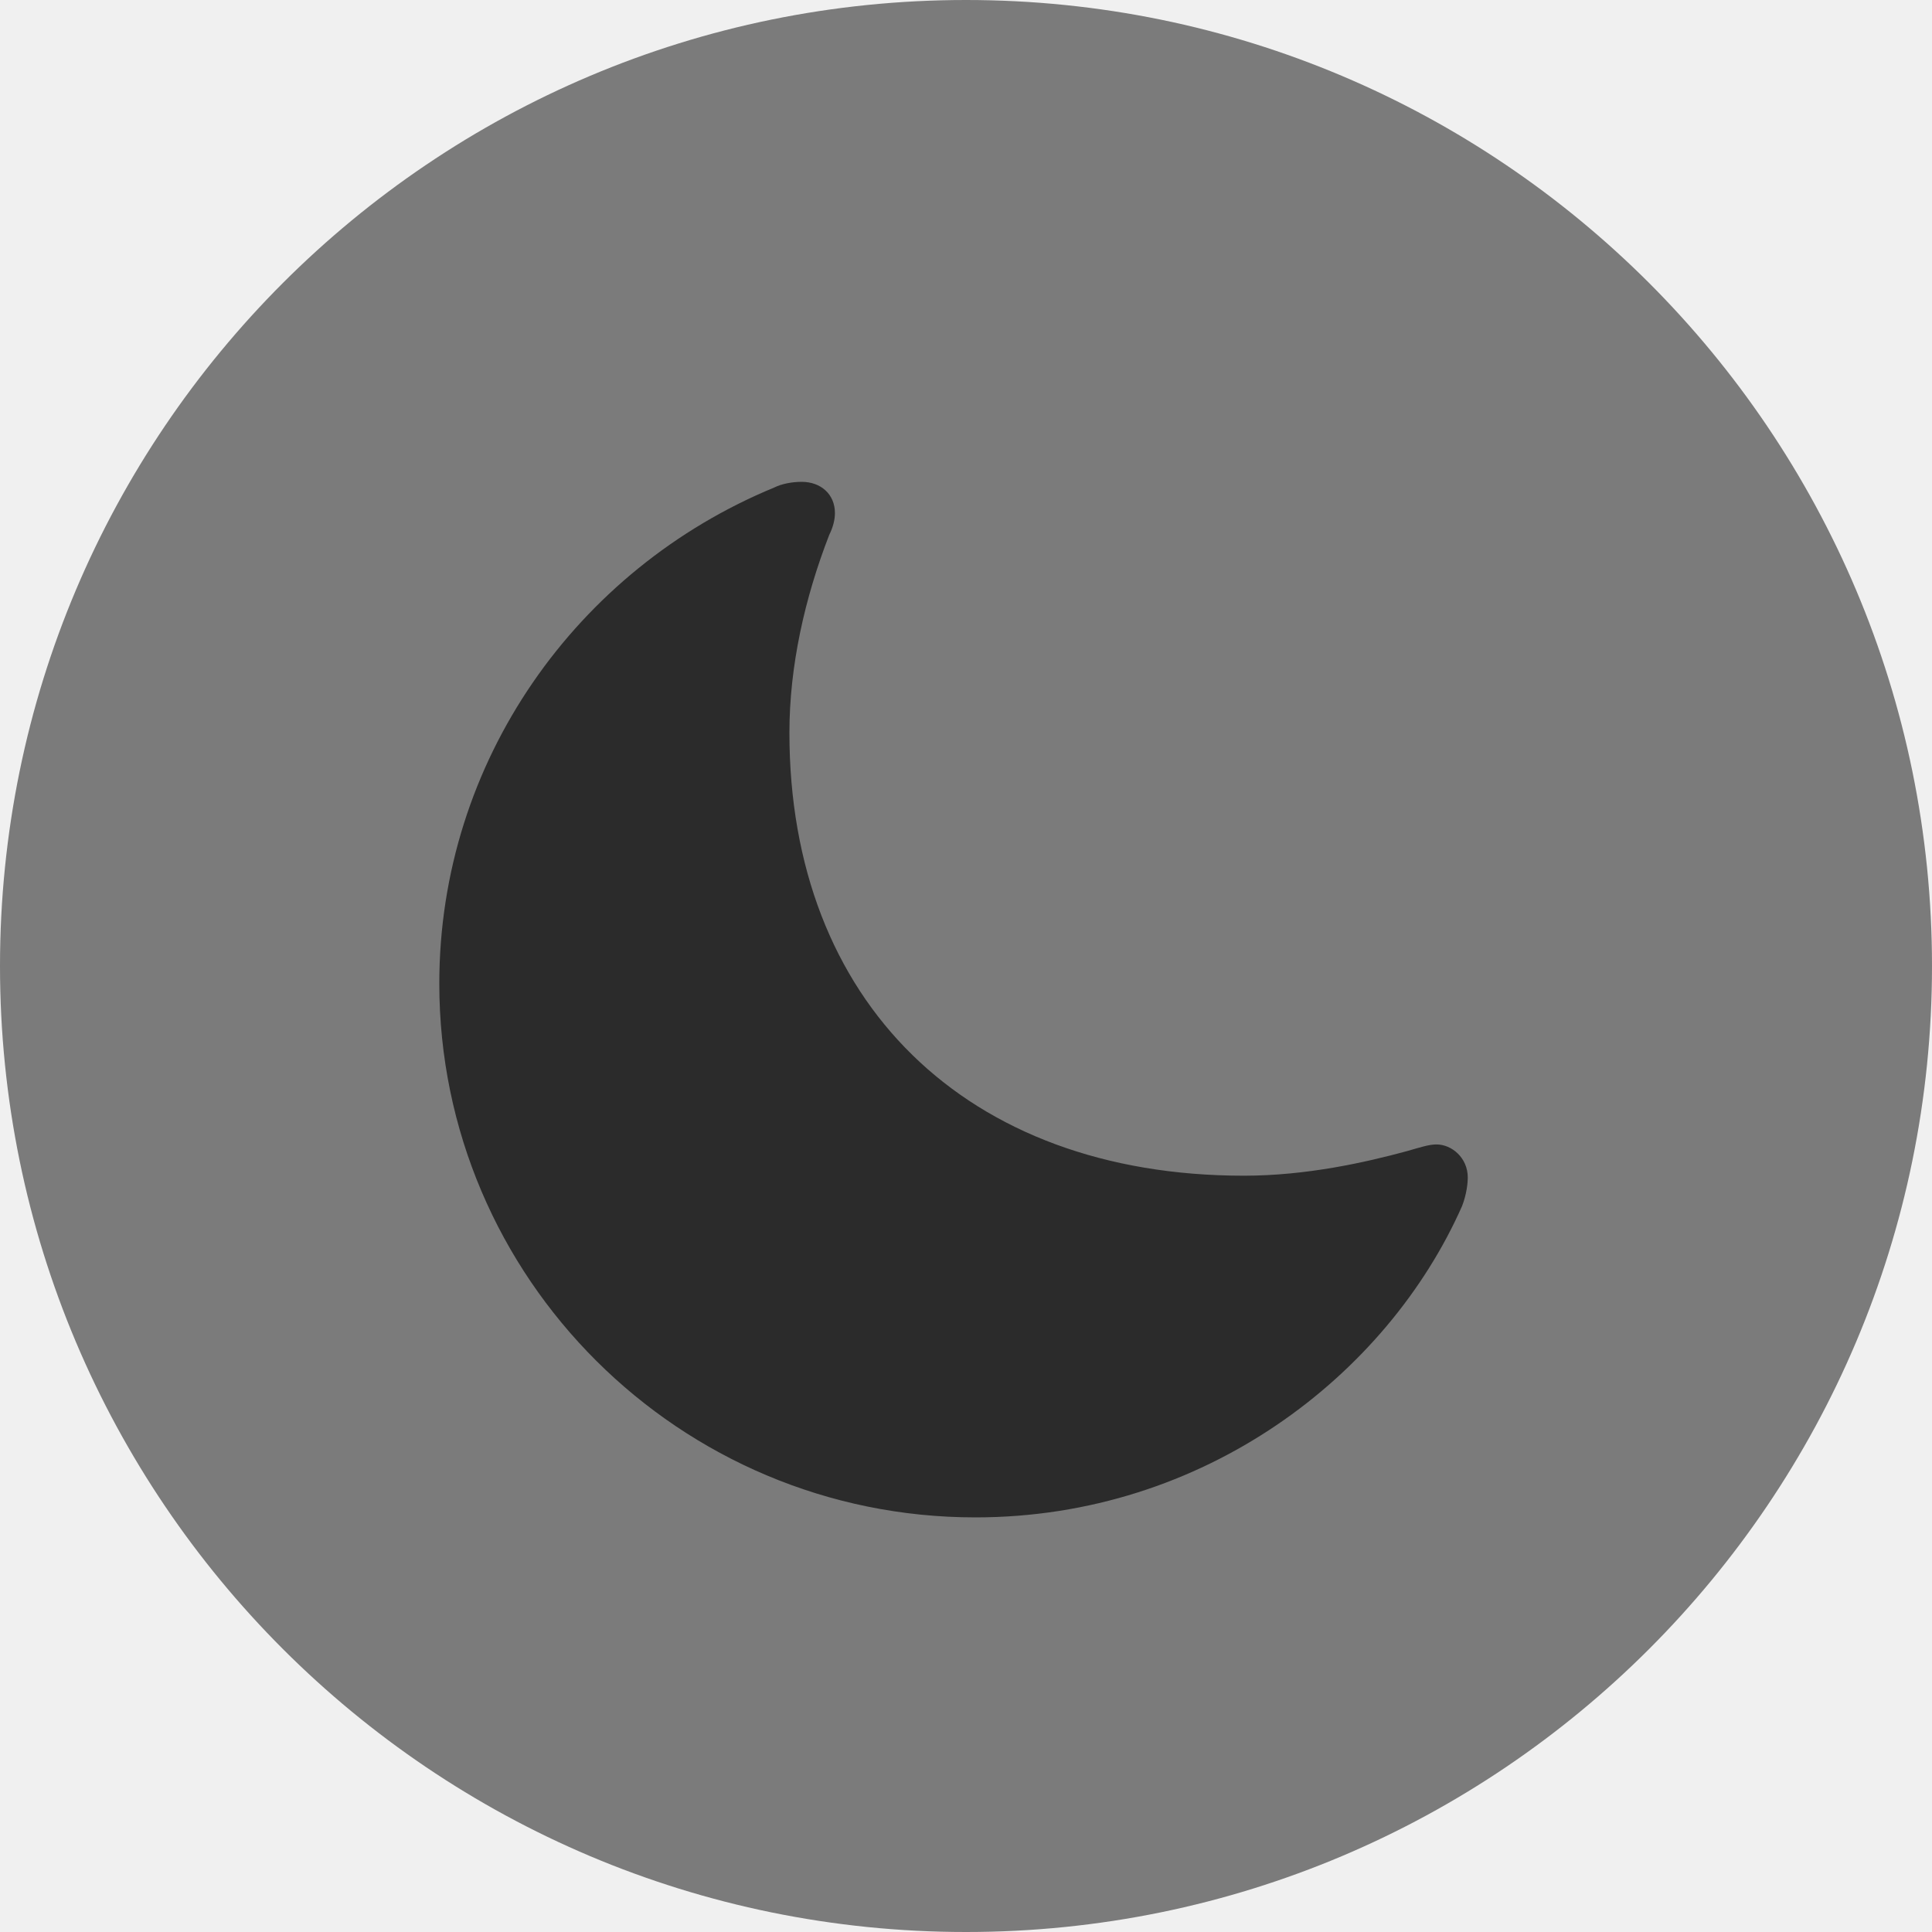
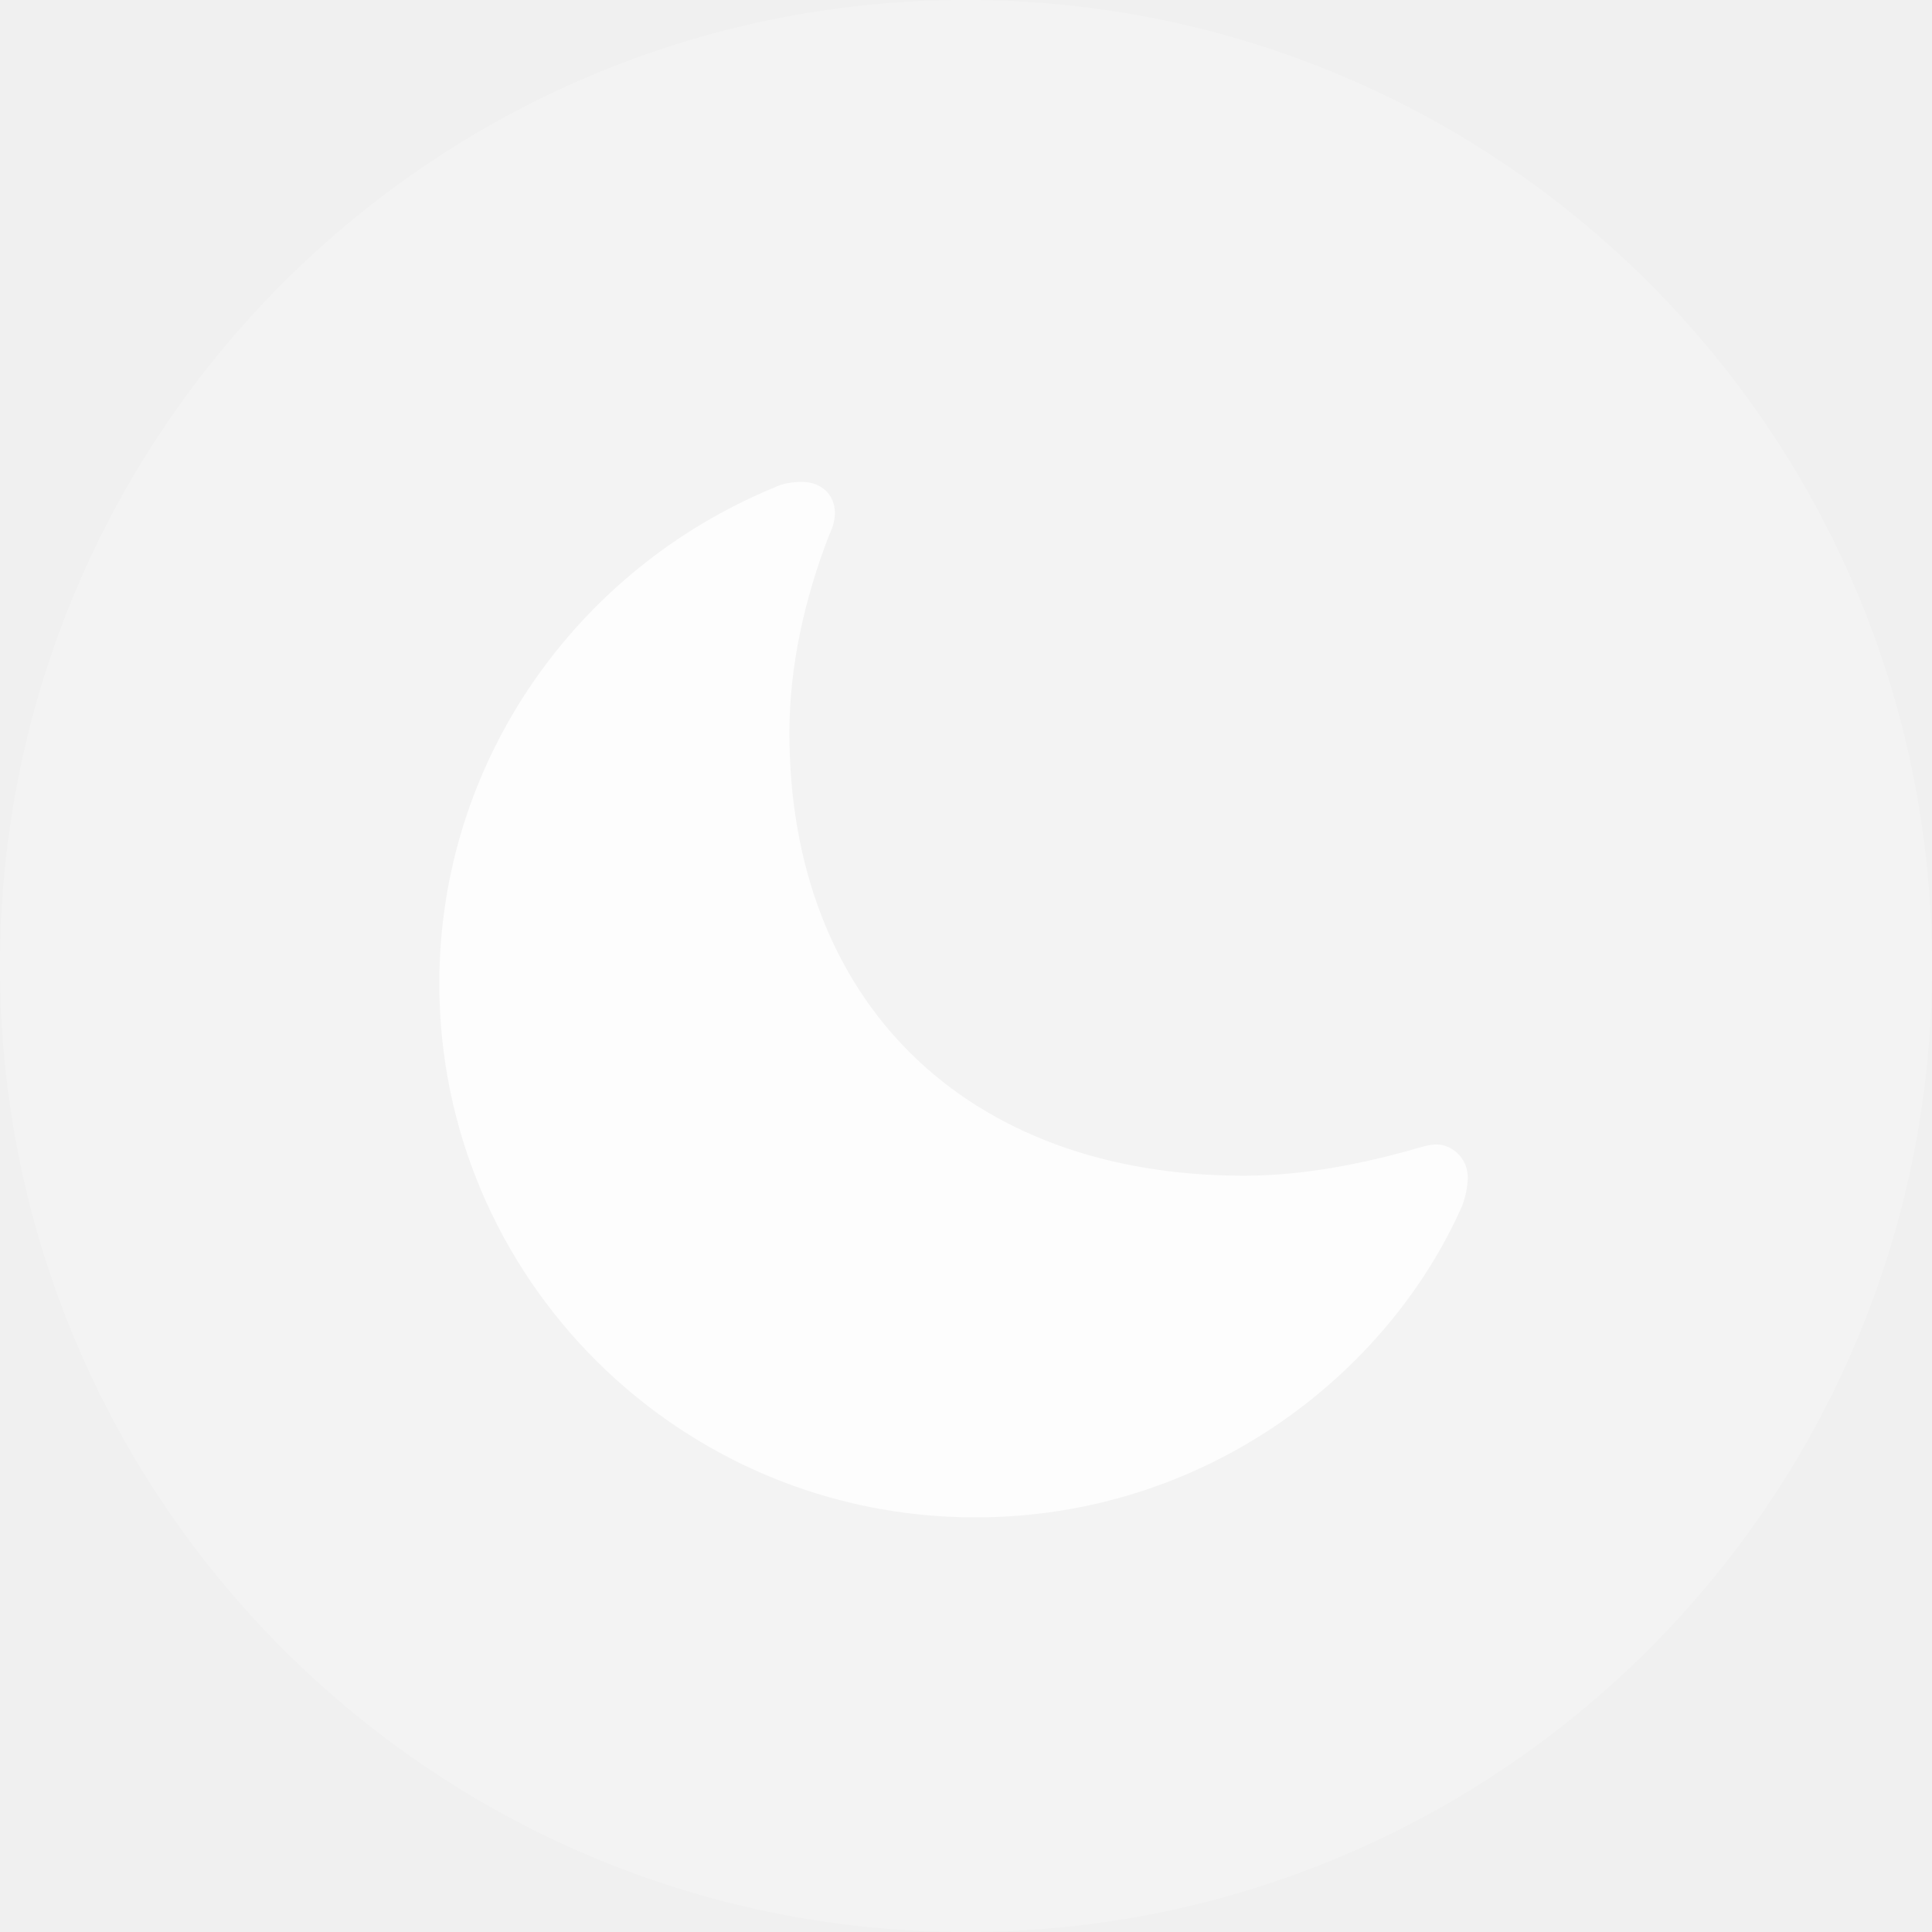
<svg xmlns="http://www.w3.org/2000/svg" width="50" height="50" viewBox="0 0 50 50" fill="none">
-   <rect width="50" height="50" rx="25" fill="#7B7B7B" />
-   <path d="M25.243 39.27C31.16 39.27 35.899 35.596 37.839 31.211C37.962 30.892 37.986 30.598 37.986 30.476C37.986 29.961 37.569 29.618 37.176 29.618C36.98 29.618 36.759 29.692 36.415 29.79C35.334 30.084 33.812 30.427 32.191 30.427C24.997 30.427 20.43 25.919 20.43 18.962C20.43 17.247 20.823 15.483 21.461 13.842C21.559 13.646 21.608 13.45 21.608 13.278C21.608 12.788 21.24 12.47 20.749 12.47C20.503 12.47 20.233 12.519 20.037 12.617C14.93 14.723 11.369 19.697 11.369 25.454C11.369 33.072 17.581 39.27 25.243 39.27Z" fill="#1E1E1E" fill-opacity="0.85" />
+   <rect width="50" height="50" rx="25" fill="white" fill-opacity="0.2" />
+   <path d="M25.243 39.27C31.16 39.27 35.899 35.596 37.839 31.211C37.962 30.892 37.986 30.598 37.986 30.476C37.986 29.961 37.569 29.618 37.176 29.618C36.98 29.618 36.759 29.692 36.415 29.79C35.334 30.084 33.812 30.427 32.191 30.427C24.997 30.427 20.43 25.919 20.43 18.962C20.43 17.247 20.823 15.483 21.461 13.842C21.559 13.646 21.608 13.45 21.608 13.278C21.608 12.788 21.24 12.47 20.749 12.47C20.503 12.47 20.233 12.519 20.037 12.617C14.93 14.723 11.369 19.697 11.369 25.454C11.369 33.072 17.581 39.27 25.243 39.27Z" fill="white" fill-opacity="0.8" />
</svg>
